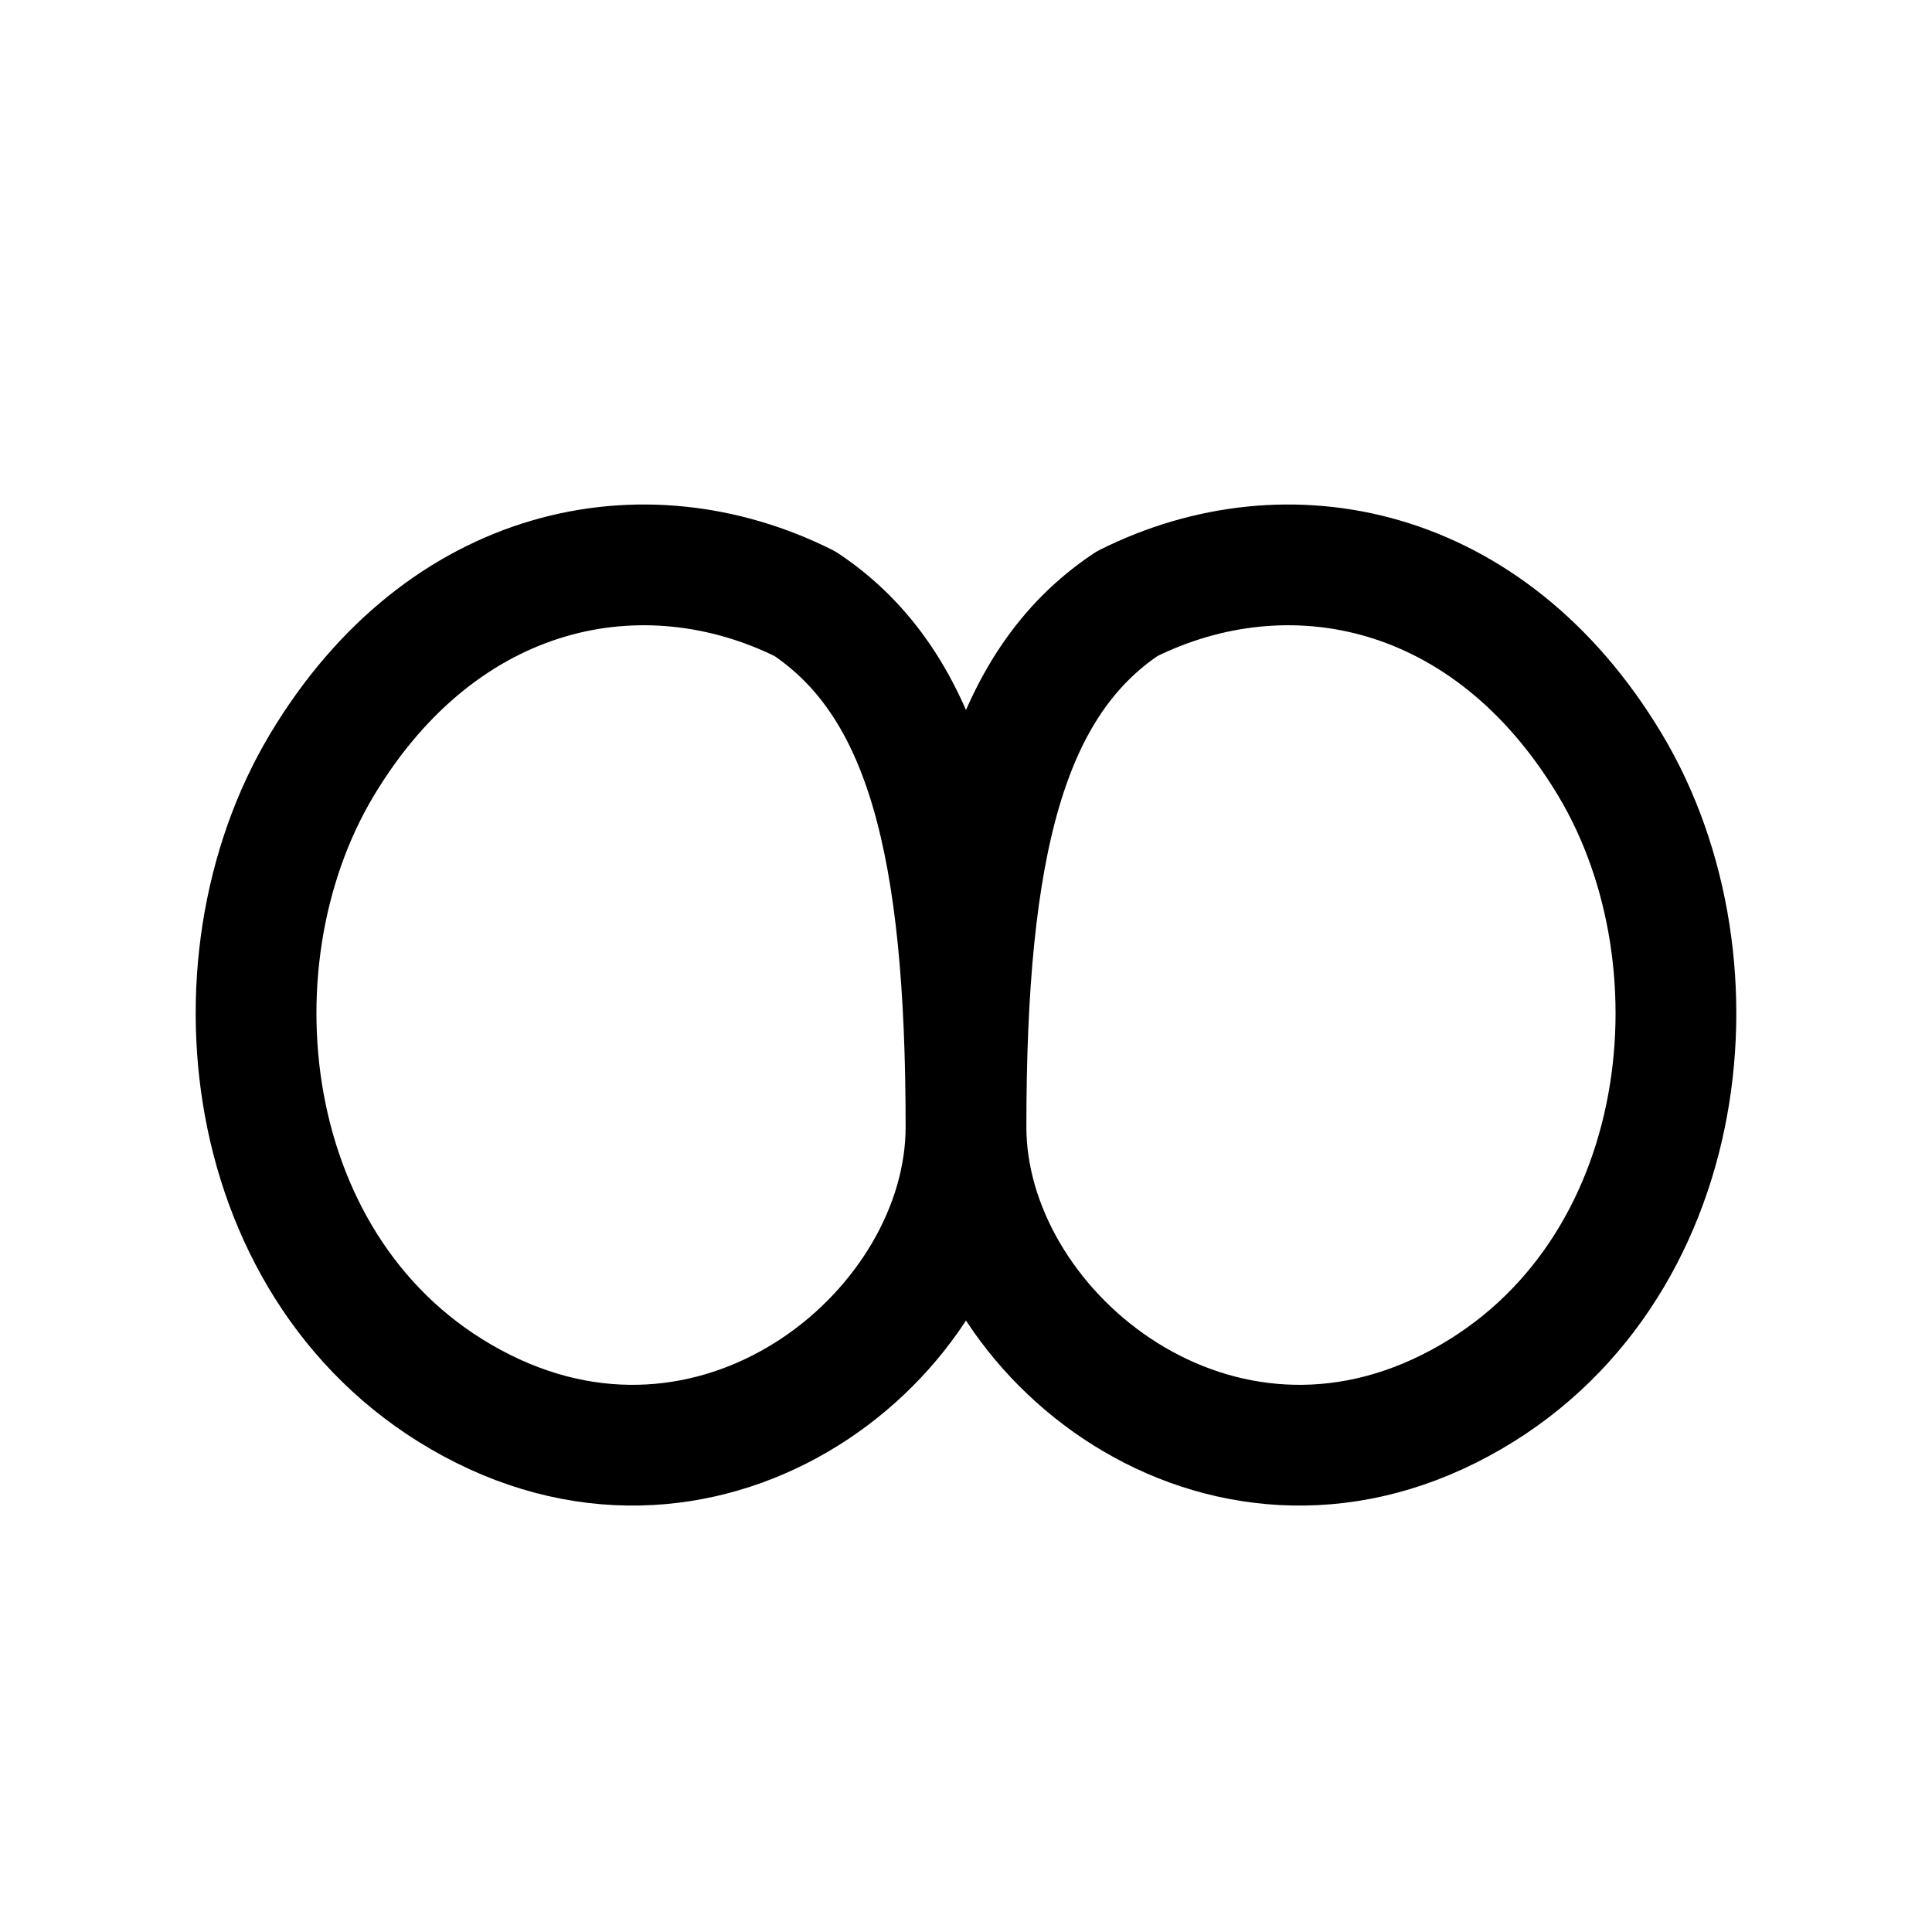
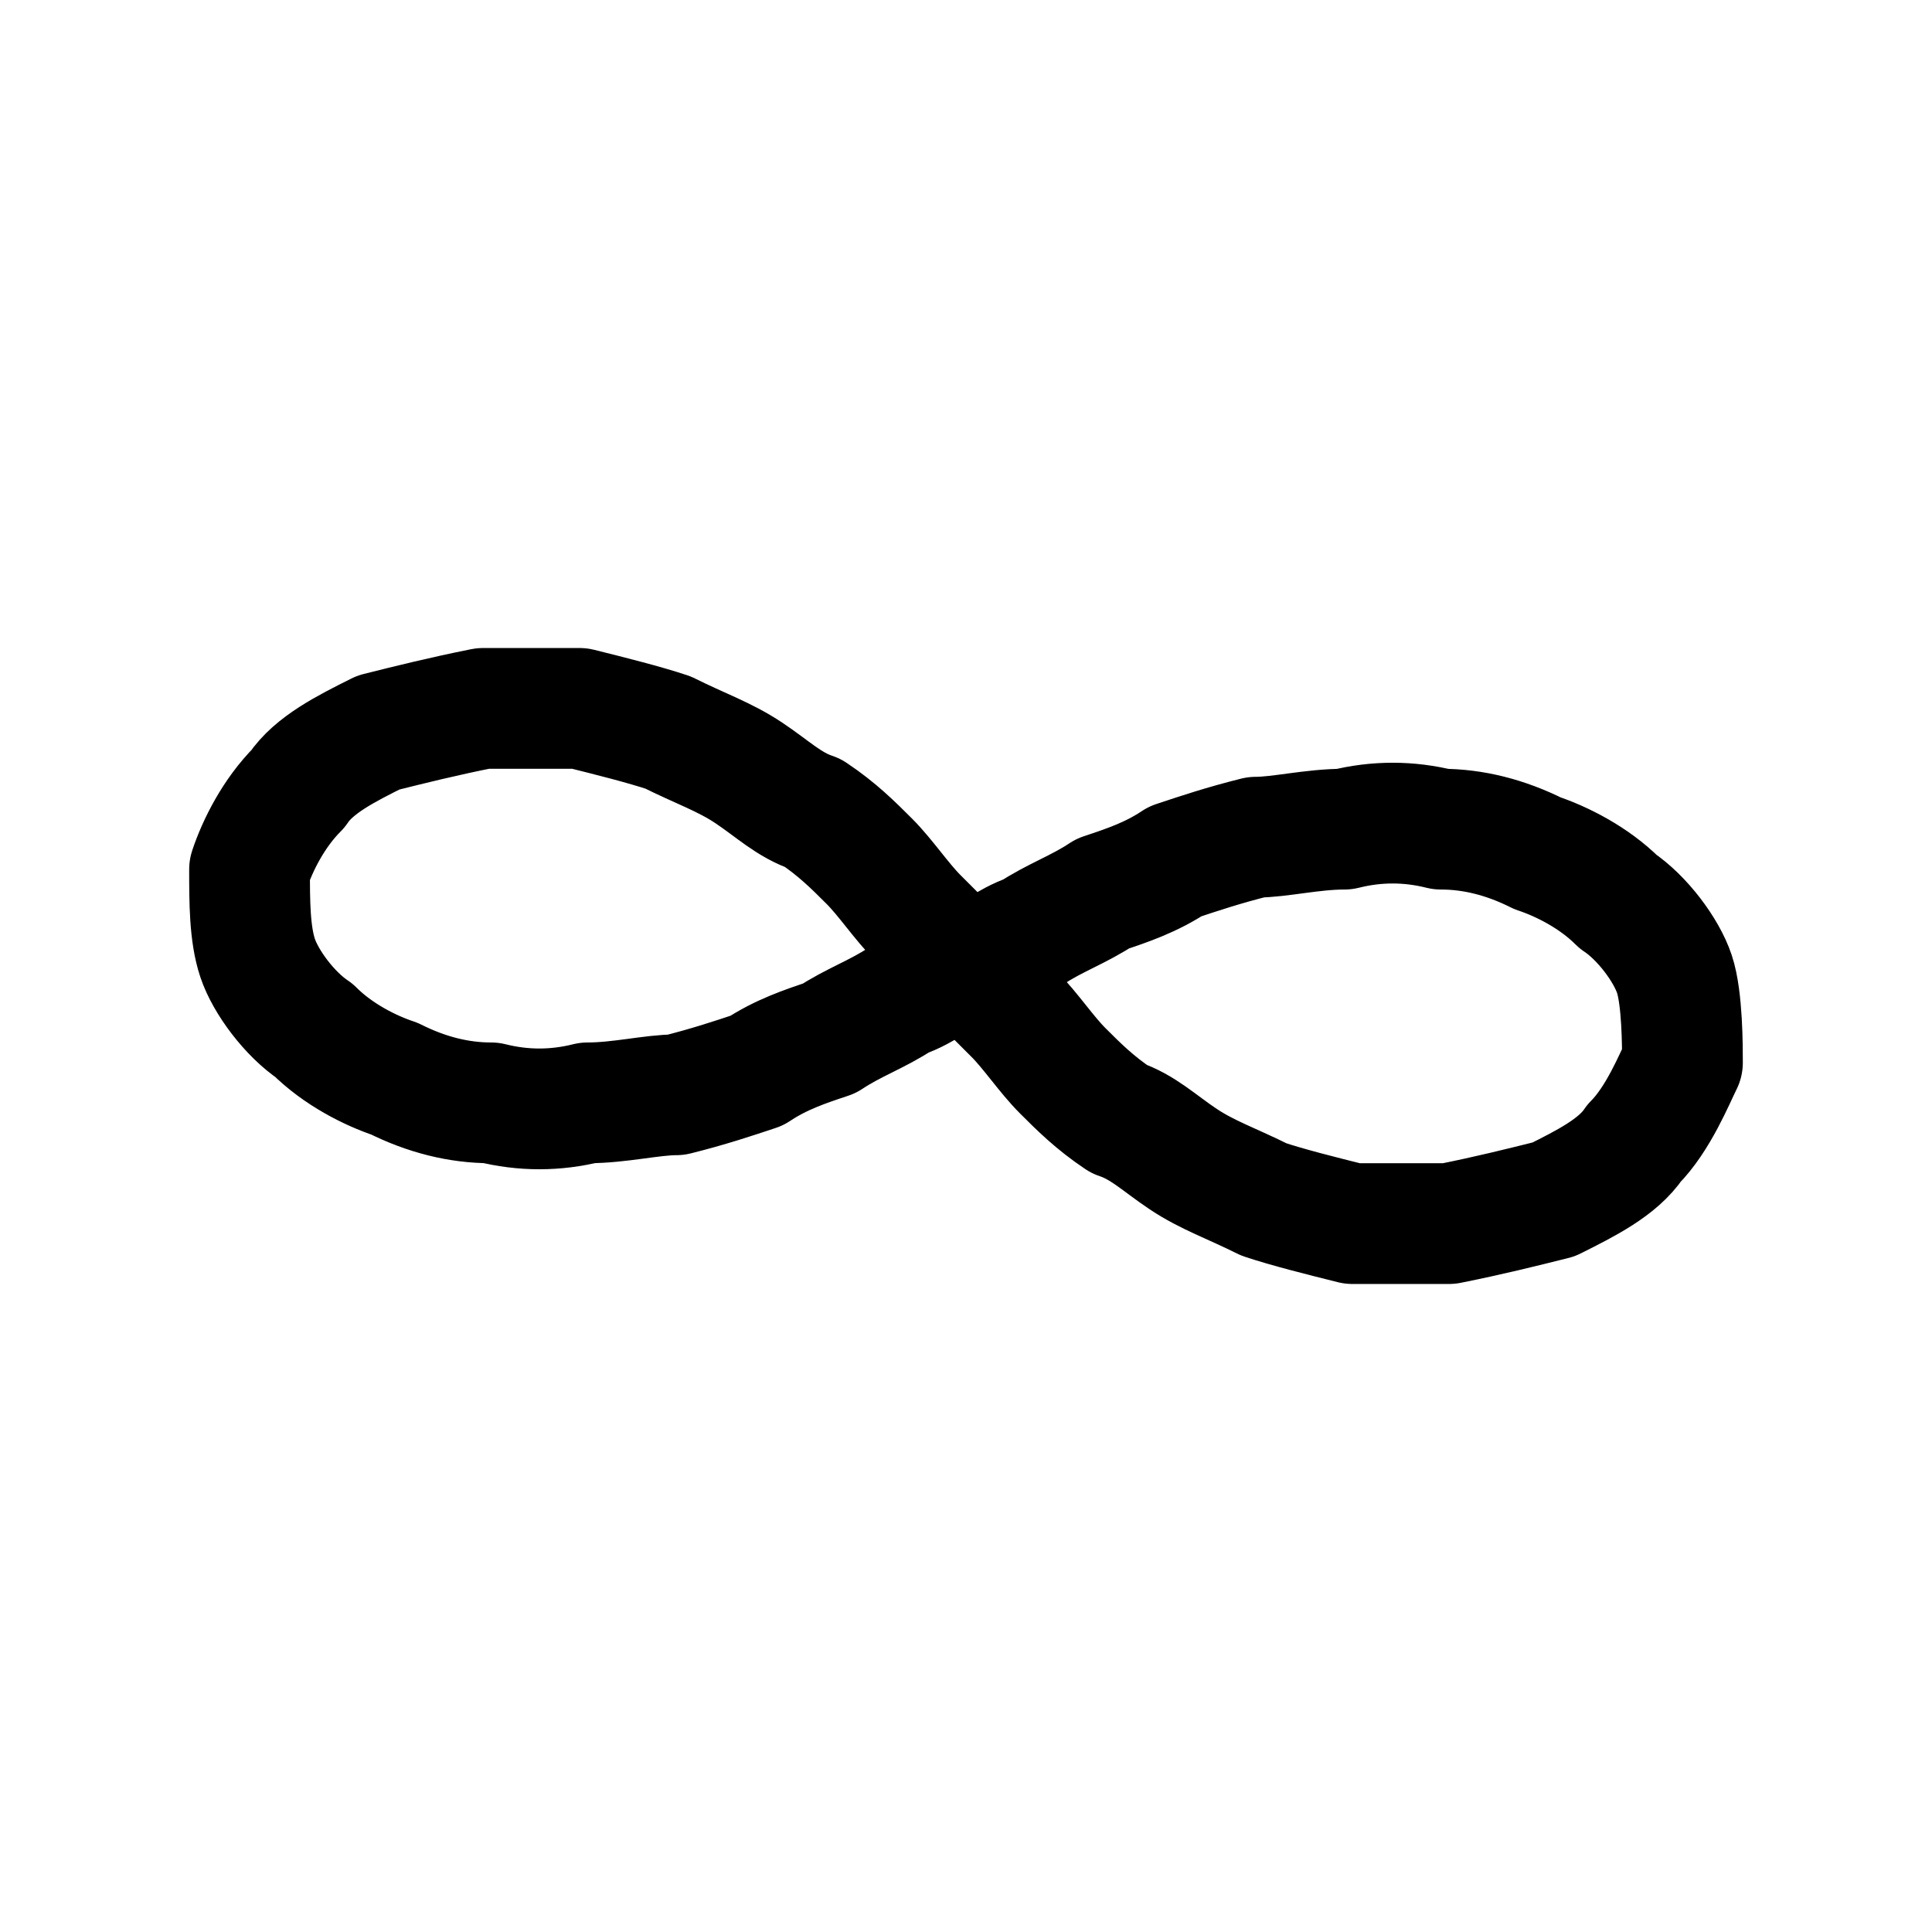
<svg xmlns="http://www.w3.org/2000/svg" viewBox="0 0 24 24" fill="none" stroke="currentColor" stroke-width="1.5" stroke-linecap="round" stroke-linejoin="round">
-   <path d="M 12 14            C 12 16.5, 15 19, 18 17.5            C 21 16, 21.5 12, 20 9.5            C 18.5 7, 16 6.5, 14 7.5            C 12.5 8.5, 12 10.5, 12 14            C 12 10.5, 11.5 8.5, 10 7.5            C 8 6.5, 5.5 7, 4 9.5            C 2.5 12, 3 16, 6 17.5            C 9 19, 12 16.5, 12 14 Z" />
+   <path d="M20.9 13.2C20.9,13.0 20.9,12.4 20.8,12.1C20.7,11.8 20.4,11.4 20.1,11.2C19.8,10.9 19.4,10.7 19.1,10.6C18.7,10.4 18.3,10.3 17.9,10.3C17.5,10.2 17.1,10.2 16.7,10.3C16.3,10.3 15.9,10.4 15.6,10.4C15.2,10.5 14.9,10.6 14.6,10.7C14.3,10.9 14.0,11.0 13.7,11.1C13.4,11.3 13.1,11.4 12.8,11.6C12.5,11.7 12.3,11.9 12.0,12.0C11.7,12.1 11.5,12.3 11.2,12.4C10.9,12.6 10.6,12.7 10.3,12.9C10.0,13.0 9.7,13.1 9.4,13.3C9.1,13.4 8.8,13.5 8.4,13.6C8.1,13.6 7.7,13.7 7.3,13.7C6.9,13.8 6.5,13.8 6.1,13.7C5.7,13.7 5.3,13.6 4.9,13.4C4.6,13.3 4.2,13.1 3.9,12.8C3.6,12.6 3.3,12.2 3.2,11.9C3.1,11.6 3.1,11.2 3.1,10.8C3.2,10.5 3.4,10.1 3.7,9.8C3.9,9.5 4.3,9.3 4.7,9.1C5.1,9.0 5.5,8.9 6.0,8.8C6.4,8.8 6.8,8.8 7.2,8.8C7.6,8.9 8.0,9.0 8.3,9.1C8.7,9.3 9.0,9.4 9.3,9.6C9.6,9.8 9.8,10.0 10.1,10.1C10.4,10.3 10.6,10.5 10.8,10.7C11.0,10.9 11.2,11.2 11.4,11.4C11.6,11.6 11.8,11.8 12.0,12.0C12.2,12.2 12.4,12.4 12.6,12.6C12.8,12.8 13.0,13.1 13.2,13.3C13.4,13.5 13.6,13.7 13.9,13.9C14.2,14.0 14.4,14.2 14.7,14.4C15.0,14.6 15.3,14.7 15.7,14.9C16.0,15.0 16.4,15.1 16.8,15.2C17.2,15.2 17.6,15.2 18.0,15.2C18.5,15.1 18.9,15.0 19.3,14.9C19.7,14.7 20.1,14.5 20.3,14.2C20.6,13.9 20.8,13.4 20.9,13.2" />
</svg>
